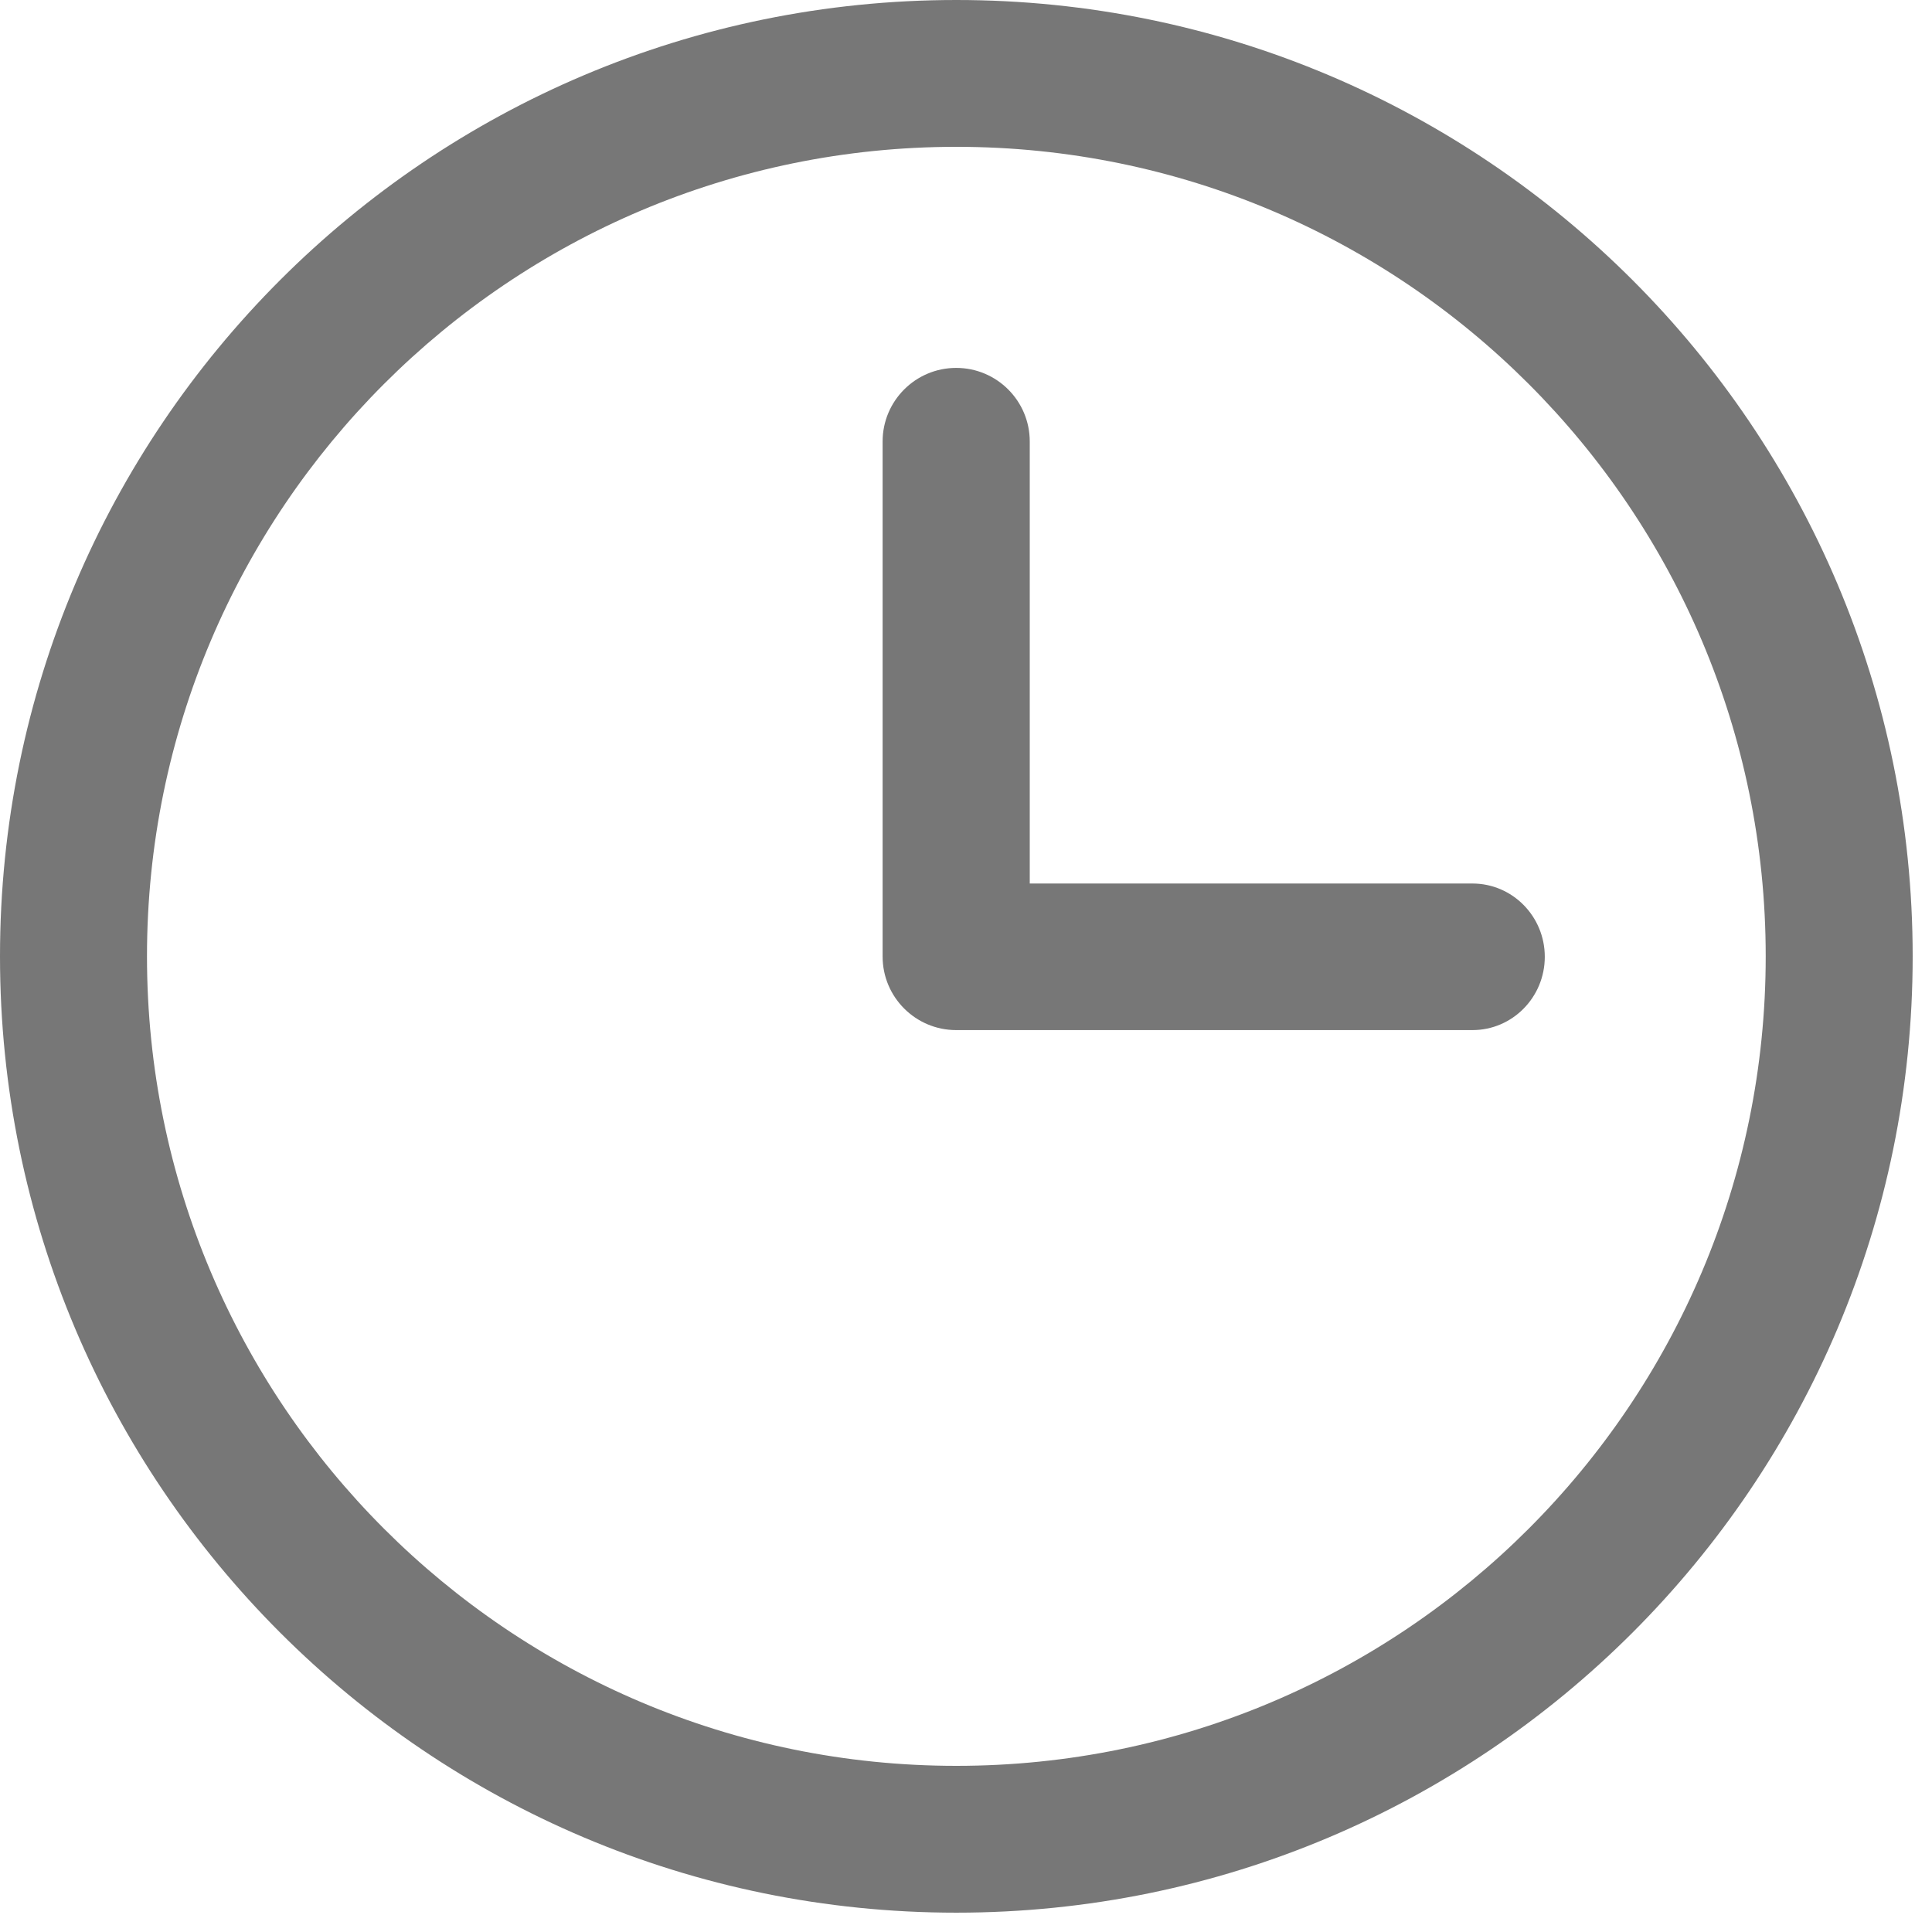
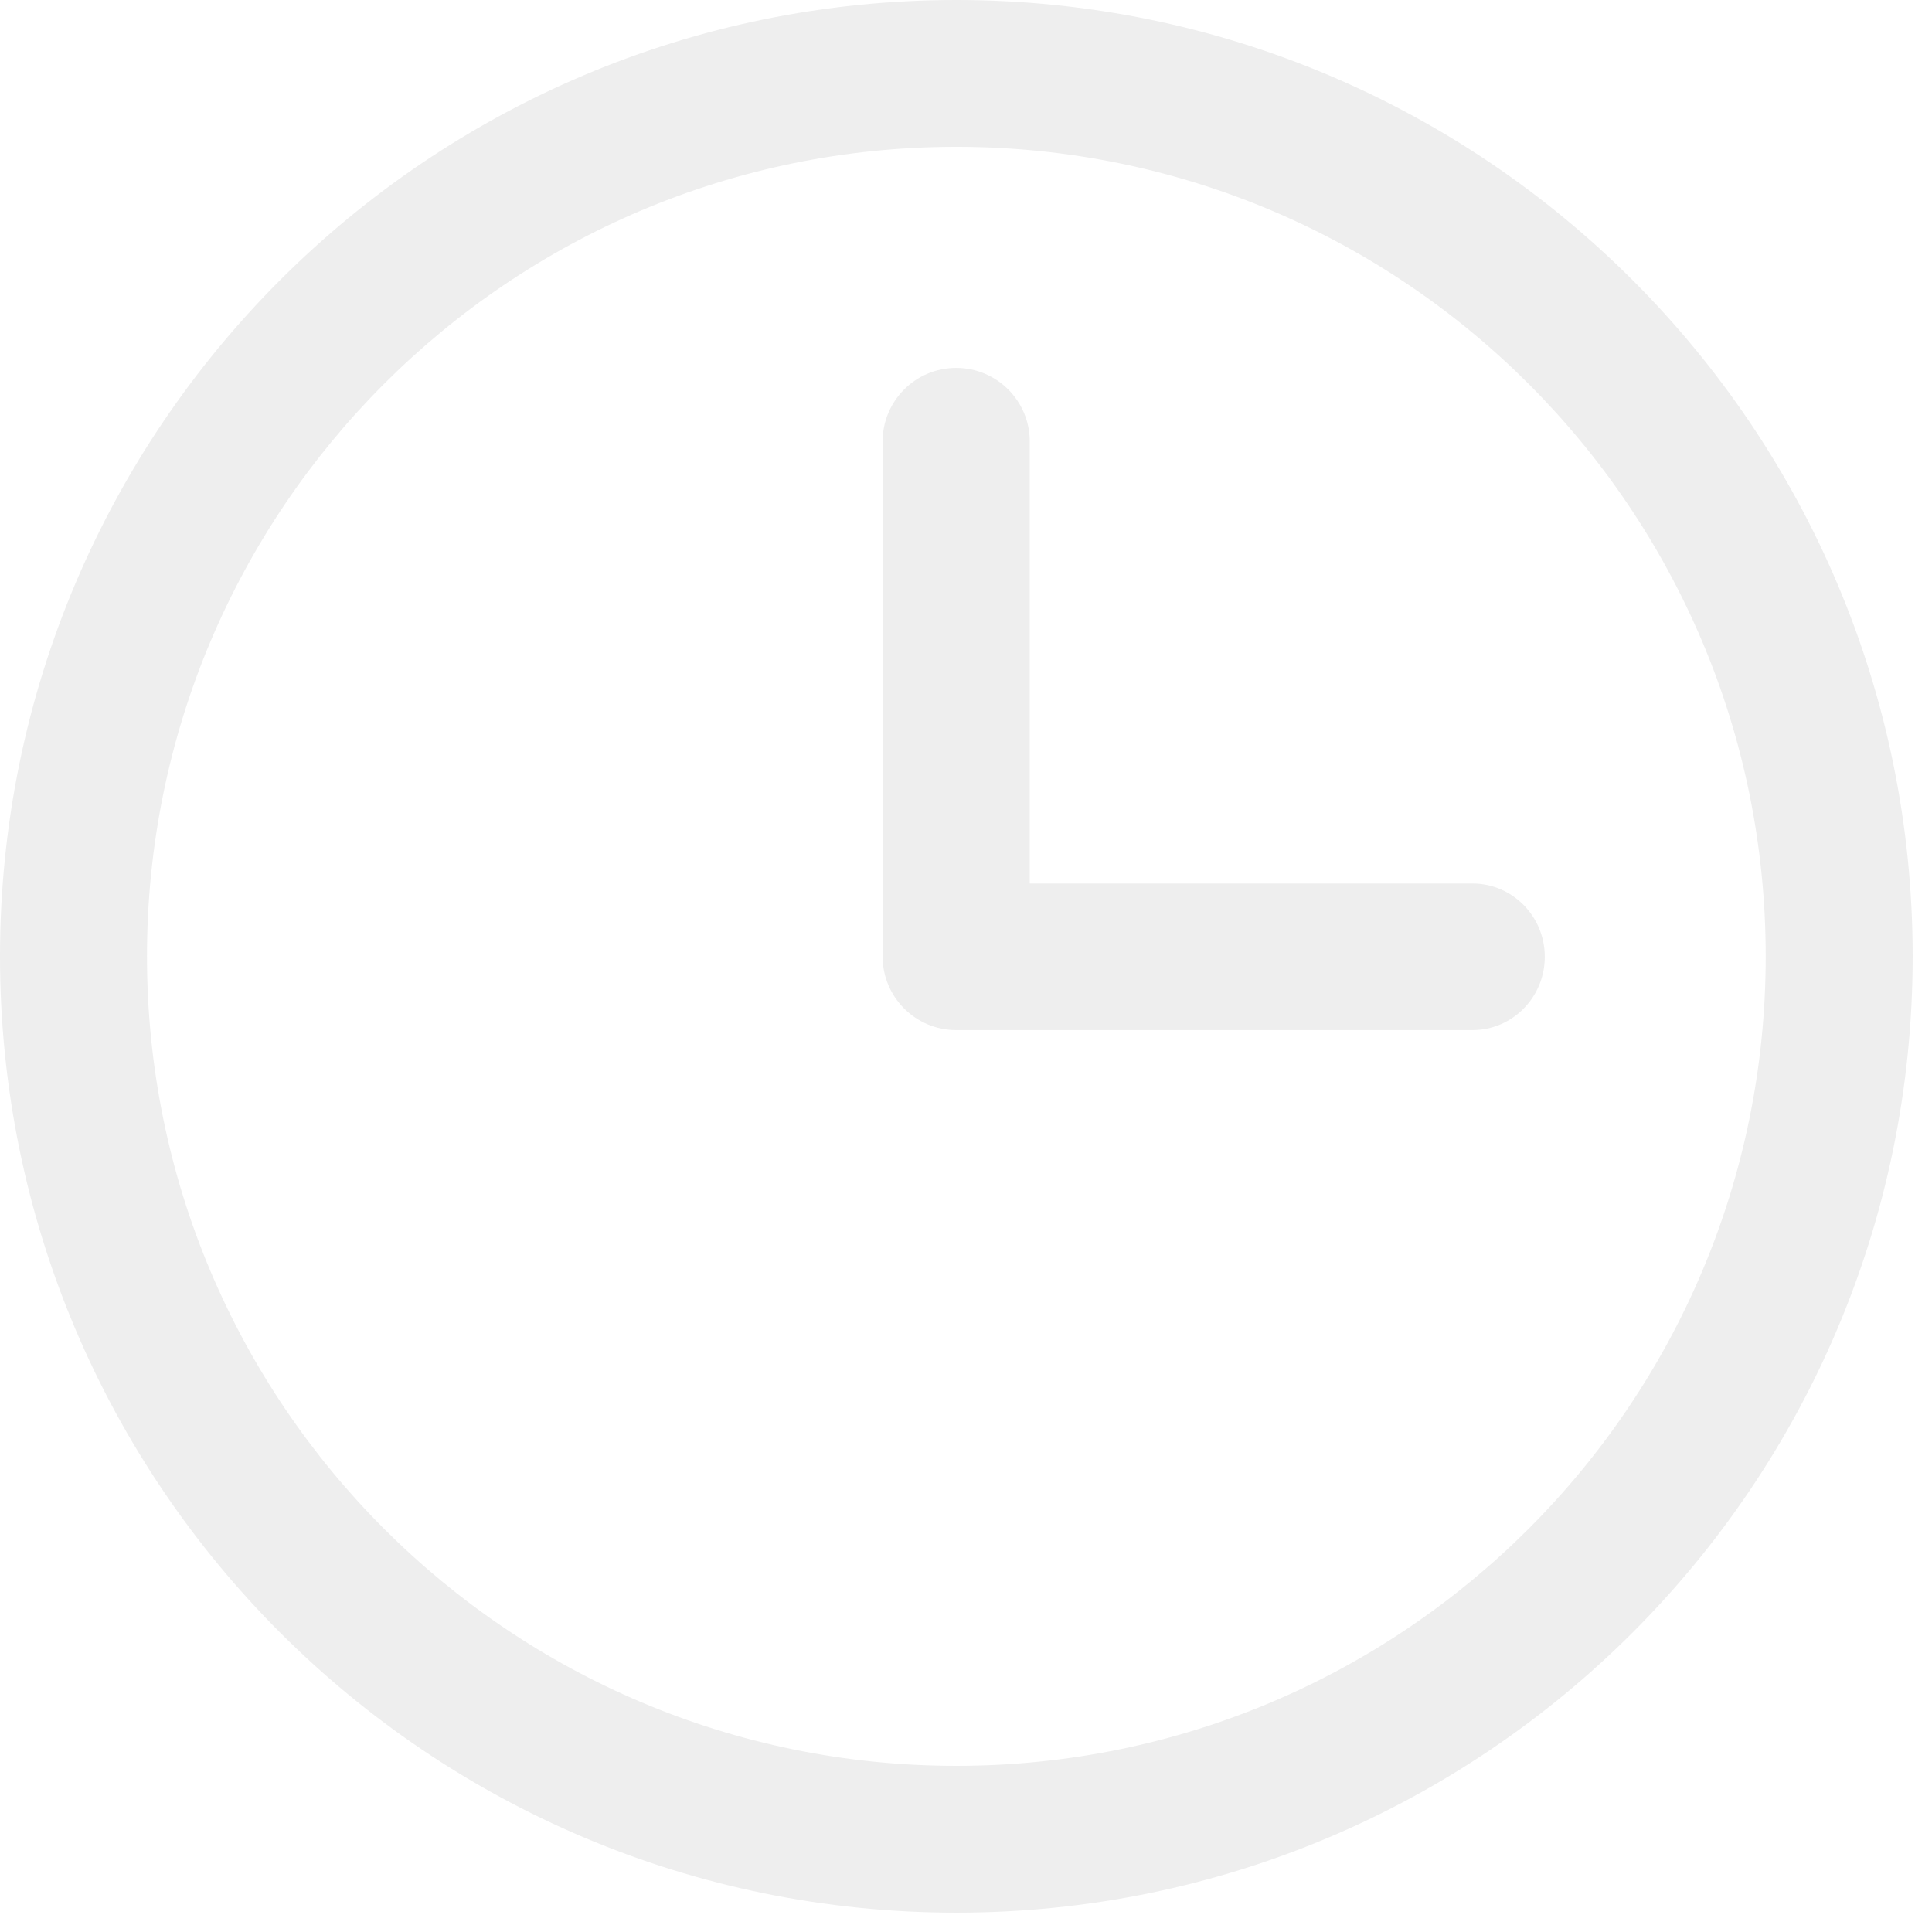
<svg xmlns="http://www.w3.org/2000/svg" enable-background="new 0 0 141.732 141.732" height="141.732px" version="1.1" viewBox="0 0 141.732 141.732" width="141.732px" xml:space="preserve">
  <g id="Livello_5">
-     <path fill="#777" d="M113.326,70.191c0-2.97-2.377-5.376-5.307-5.376H75.543V32.387v-0.001c0-2.98-2.418-5.397-5.396-5.397   c-2.98,0-5.398,2.417-5.398,5.397V70.17c0,2.981,2.418,5.398,5.398,5.398h37.875C110.949,75.568,113.326,73.161,113.326,70.191    M129.533,70.157c0,32.798-26.584,59.386-59.375,59.386c-32.793,0-59.375-26.588-59.375-59.386s26.582-59.386,59.375-59.386   C102.949,10.771,129.533,37.359,129.533,70.157 M140.314,70.157C140.314,31.41,108.904,0,70.158,0C31.41,0,0,31.41,0,70.157   s31.41,70.157,70.158,70.157C108.904,140.314,140.314,108.904,140.314,70.157" />
+     <path fill="#eee" d="M113.326,70.191c0-2.97-2.377-5.376-5.307-5.376H75.543V32.387v-0.001c0-2.98-2.418-5.397-5.396-5.397   c-2.98,0-5.398,2.417-5.398,5.397V70.17c0,2.981,2.418,5.398,5.398,5.398h37.875C110.949,75.568,113.326,73.161,113.326,70.191    M129.533,70.157c0,32.798-26.584,59.386-59.375,59.386c-32.793,0-59.375-26.588-59.375-59.386s26.582-59.386,59.375-59.386   C102.949,10.771,129.533,37.359,129.533,70.157 M140.314,70.157C140.314,31.41,108.904,0,70.158,0C31.41,0,0,31.41,0,70.157   s31.41,70.157,70.158,70.157C108.904,140.314,140.314,108.904,140.314,70.157" />
  </g>
  <g id="Livello_1_1_" />
</svg>
